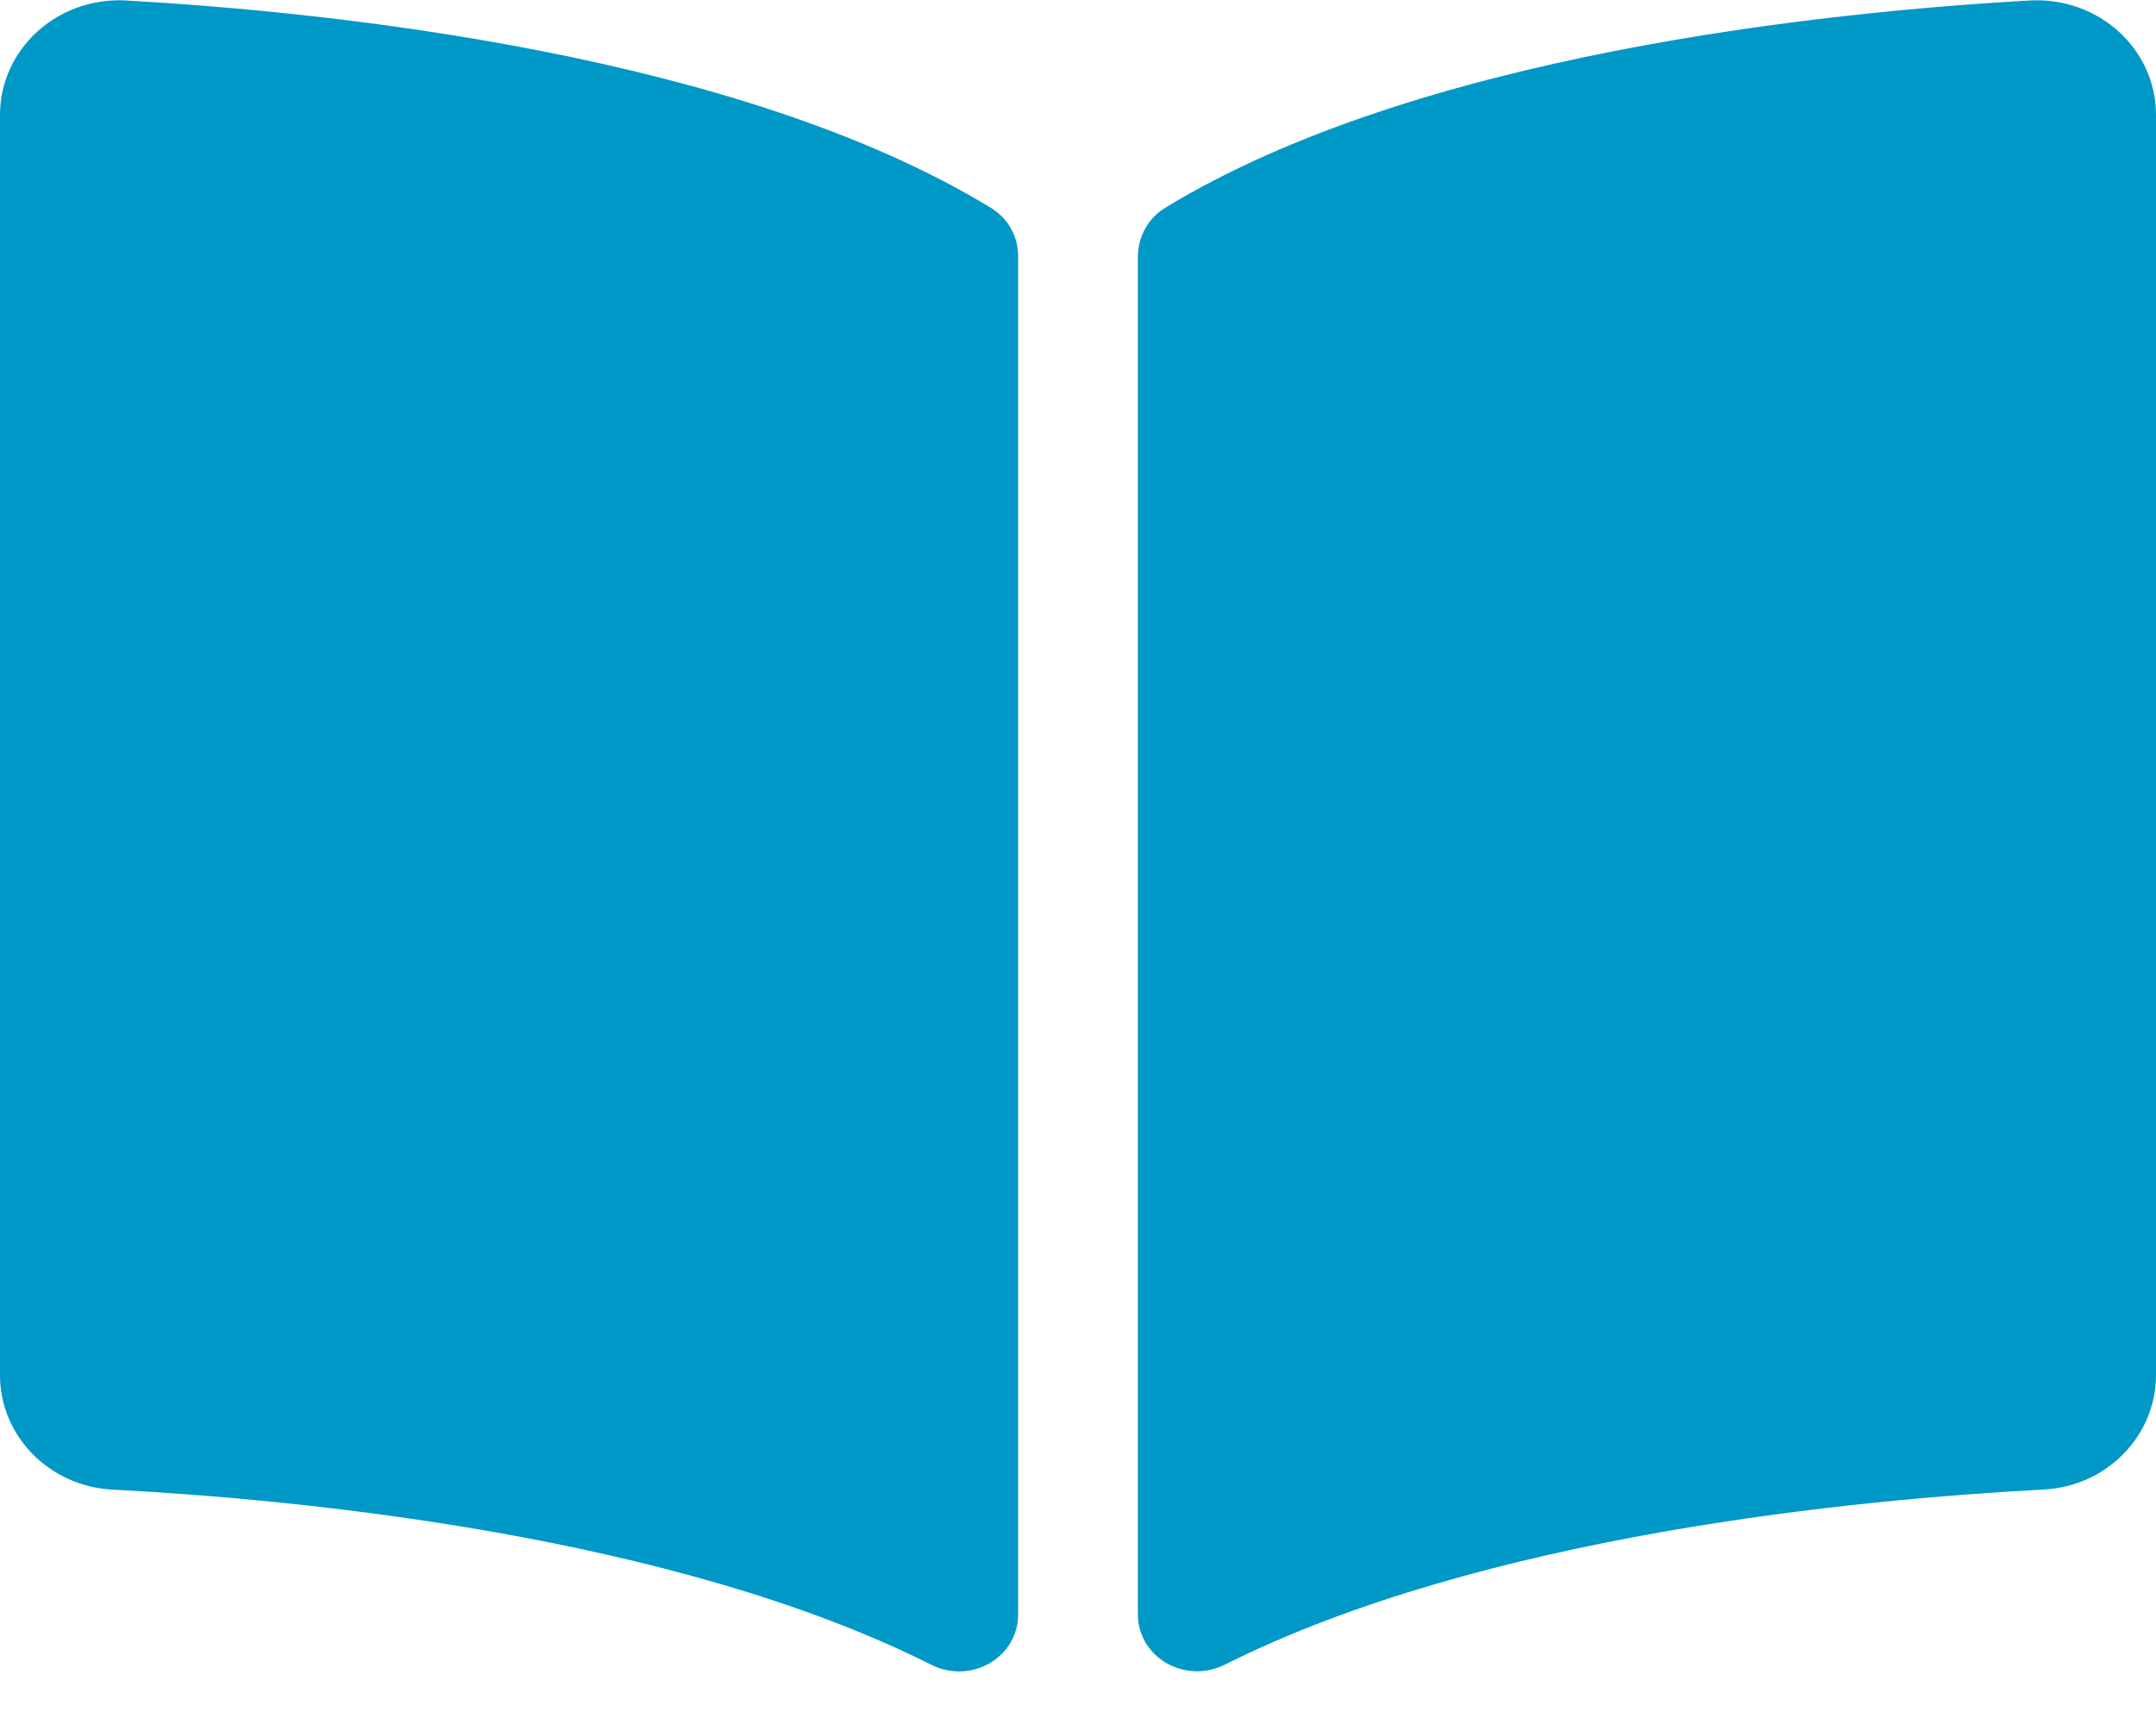
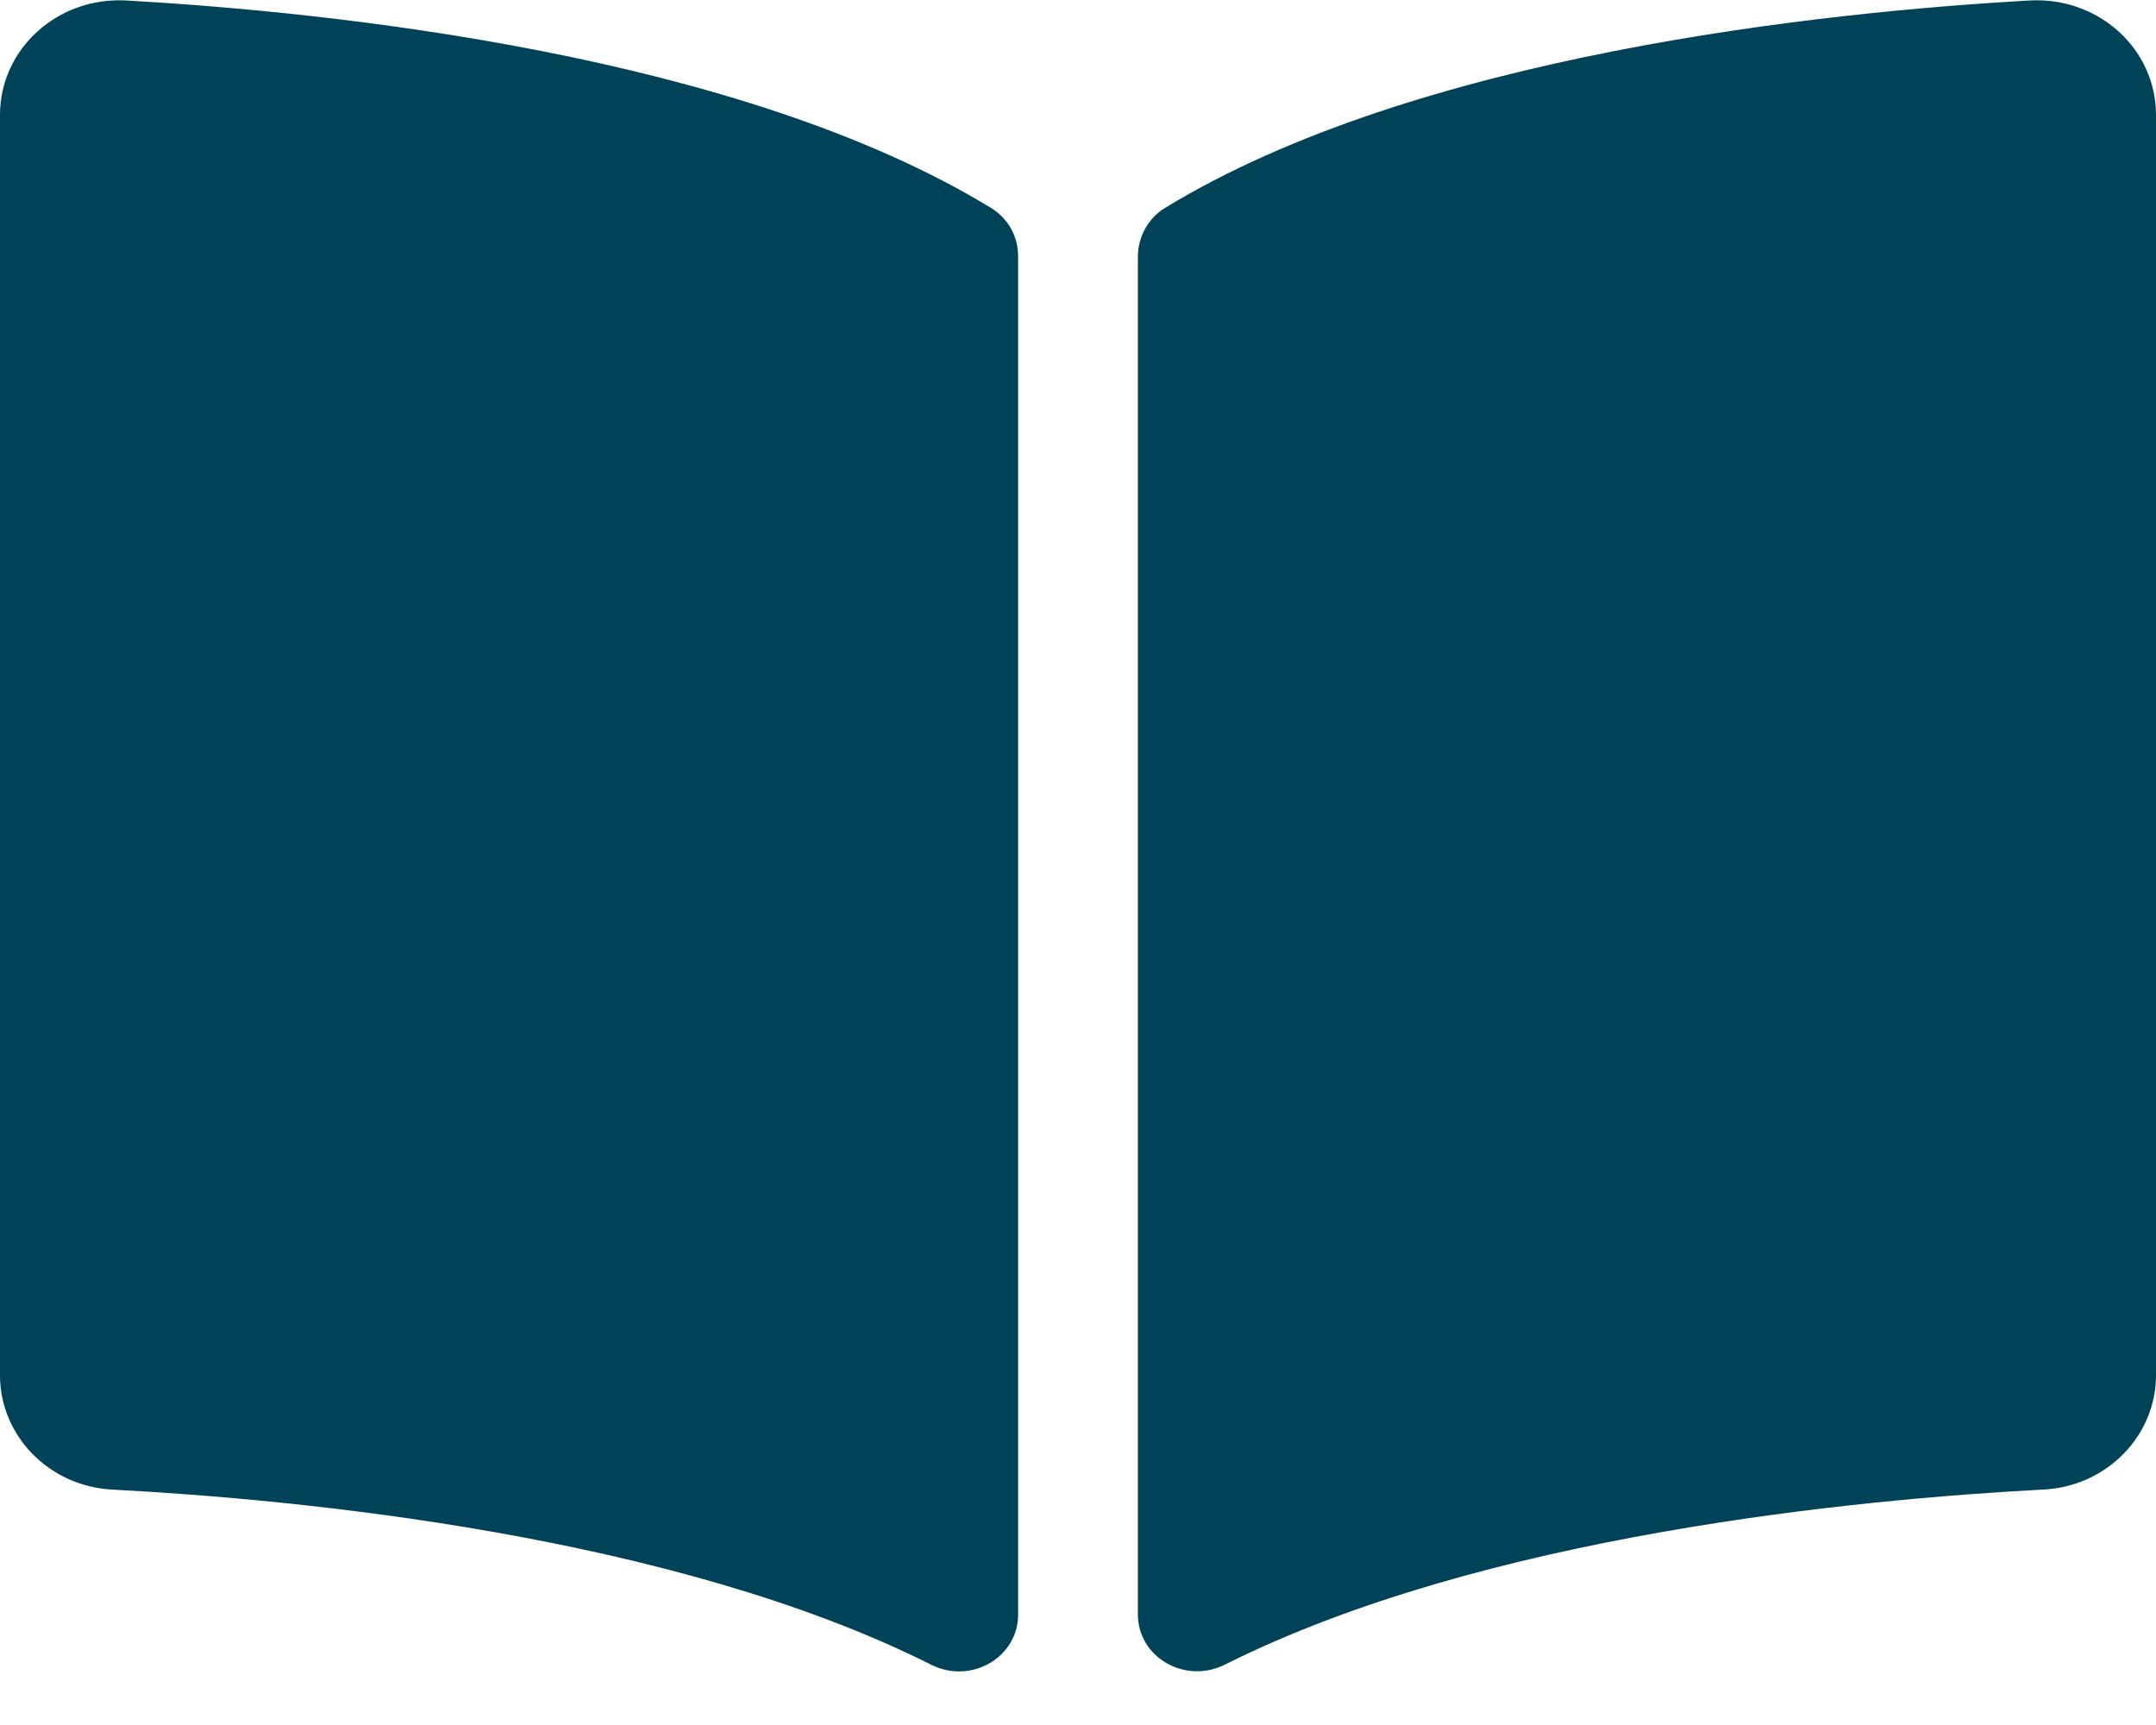
- <svg xmlns="http://www.w3.org/2000/svg" width="35" height="28" viewBox="0 0 35 28" fill="none">
-   <path d="M32.948 0.008C29.618 0.196 23 0.882 18.914 3.374C18.632 3.546 18.472 3.852 18.472 4.171V26.203C18.472 26.902 19.239 27.344 19.887 27.019C24.09 24.911 30.17 24.336 33.176 24.178C34.202 24.125 35 23.305 35 22.322V1.867C35.001 0.795 34.067 -0.055 32.948 0.008ZM16.086 3.374C12.001 0.882 5.383 0.197 2.053 0.008C0.933 -0.055 0 0.795 0 1.867V22.323C0 23.306 0.798 24.126 1.824 24.179C4.831 24.337 10.914 24.912 15.118 27.022C15.763 27.346 16.528 26.904 16.528 26.207V4.16C16.528 3.84 16.369 3.547 16.086 3.374Z" fill="#0098C7" />
+ <svg xmlns="http://www.w3.org/2000/svg" width="35" height="28" viewBox="0 0 35 28" fill="#004257">
+   <path d="M32.948 0.008C29.618 0.196 23 0.882 18.914 3.374C18.632 3.546 18.472 3.852 18.472 4.171V26.203C18.472 26.902 19.239 27.344 19.887 27.019C24.09 24.911 30.17 24.336 33.176 24.178C34.202 24.125 35 23.305 35 22.322V1.867C35.001 0.795 34.067 -0.055 32.948 0.008ZM16.086 3.374C12.001 0.882 5.383 0.197 2.053 0.008C0.933 -0.055 0 0.795 0 1.867V22.323C0 23.306 0.798 24.126 1.824 24.179C4.831 24.337 10.914 24.912 15.118 27.022C15.763 27.346 16.528 26.904 16.528 26.207V4.16C16.528 3.84 16.369 3.547 16.086 3.374Z" />
</svg>
